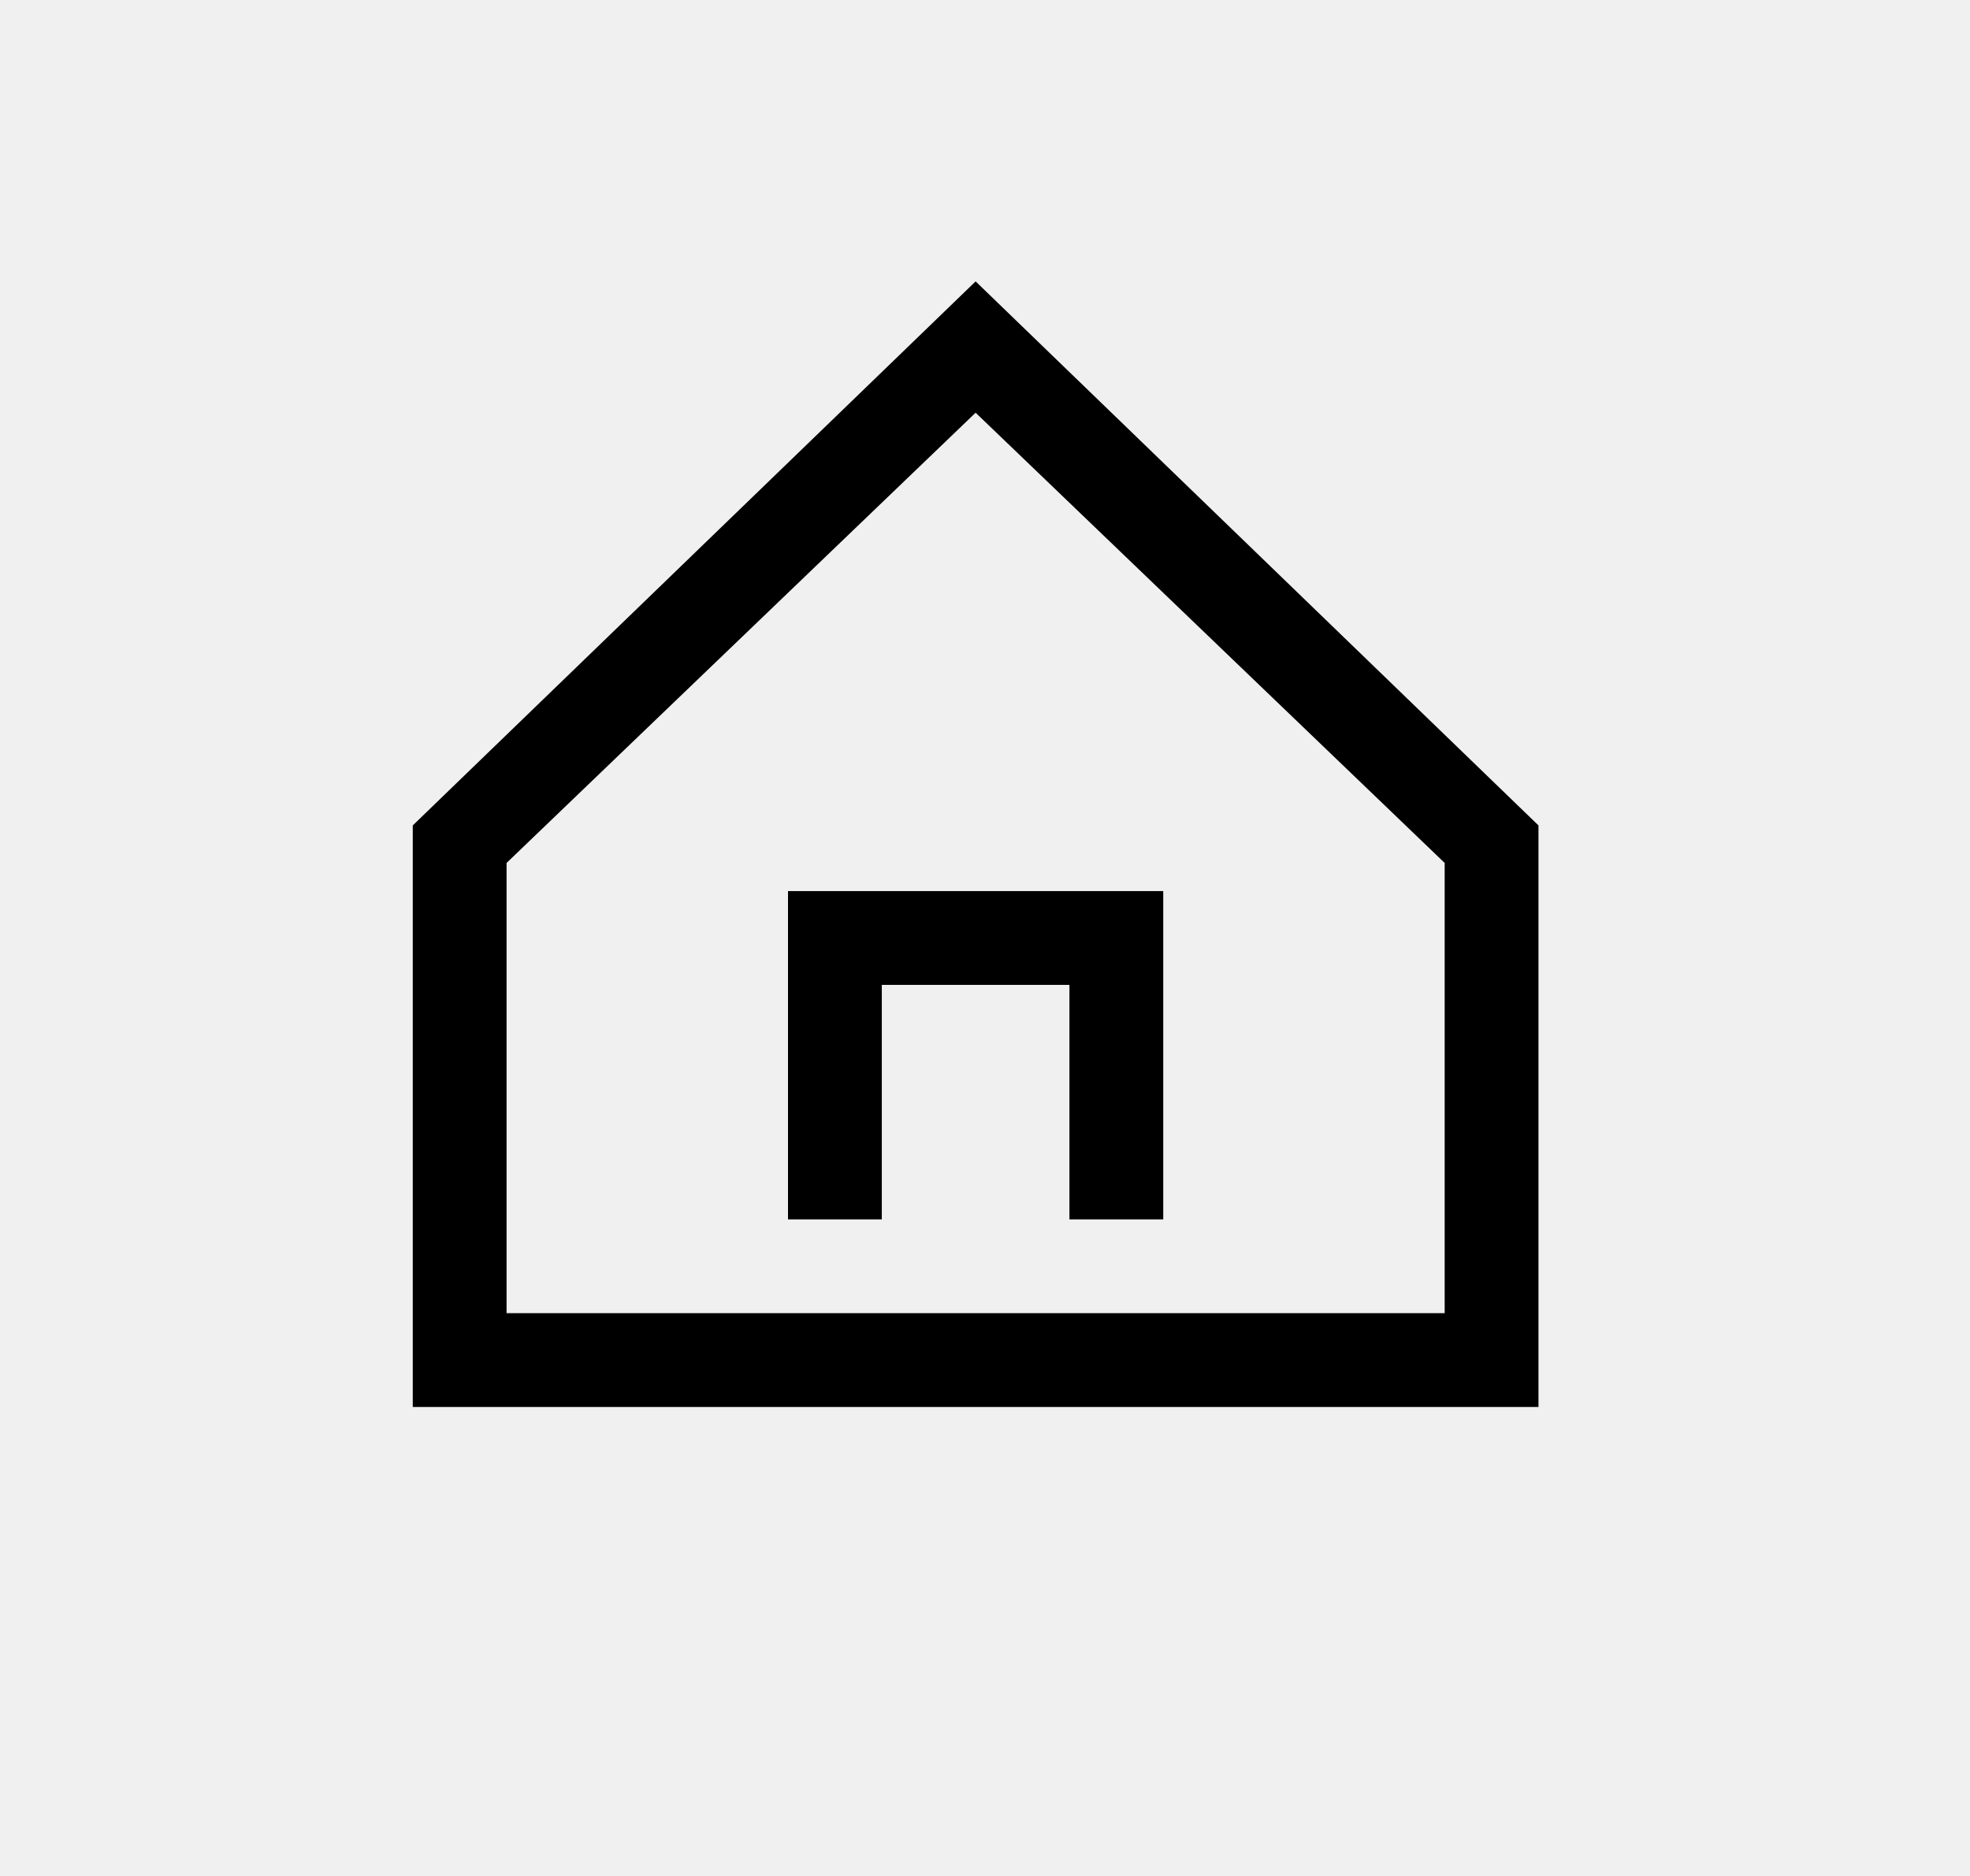
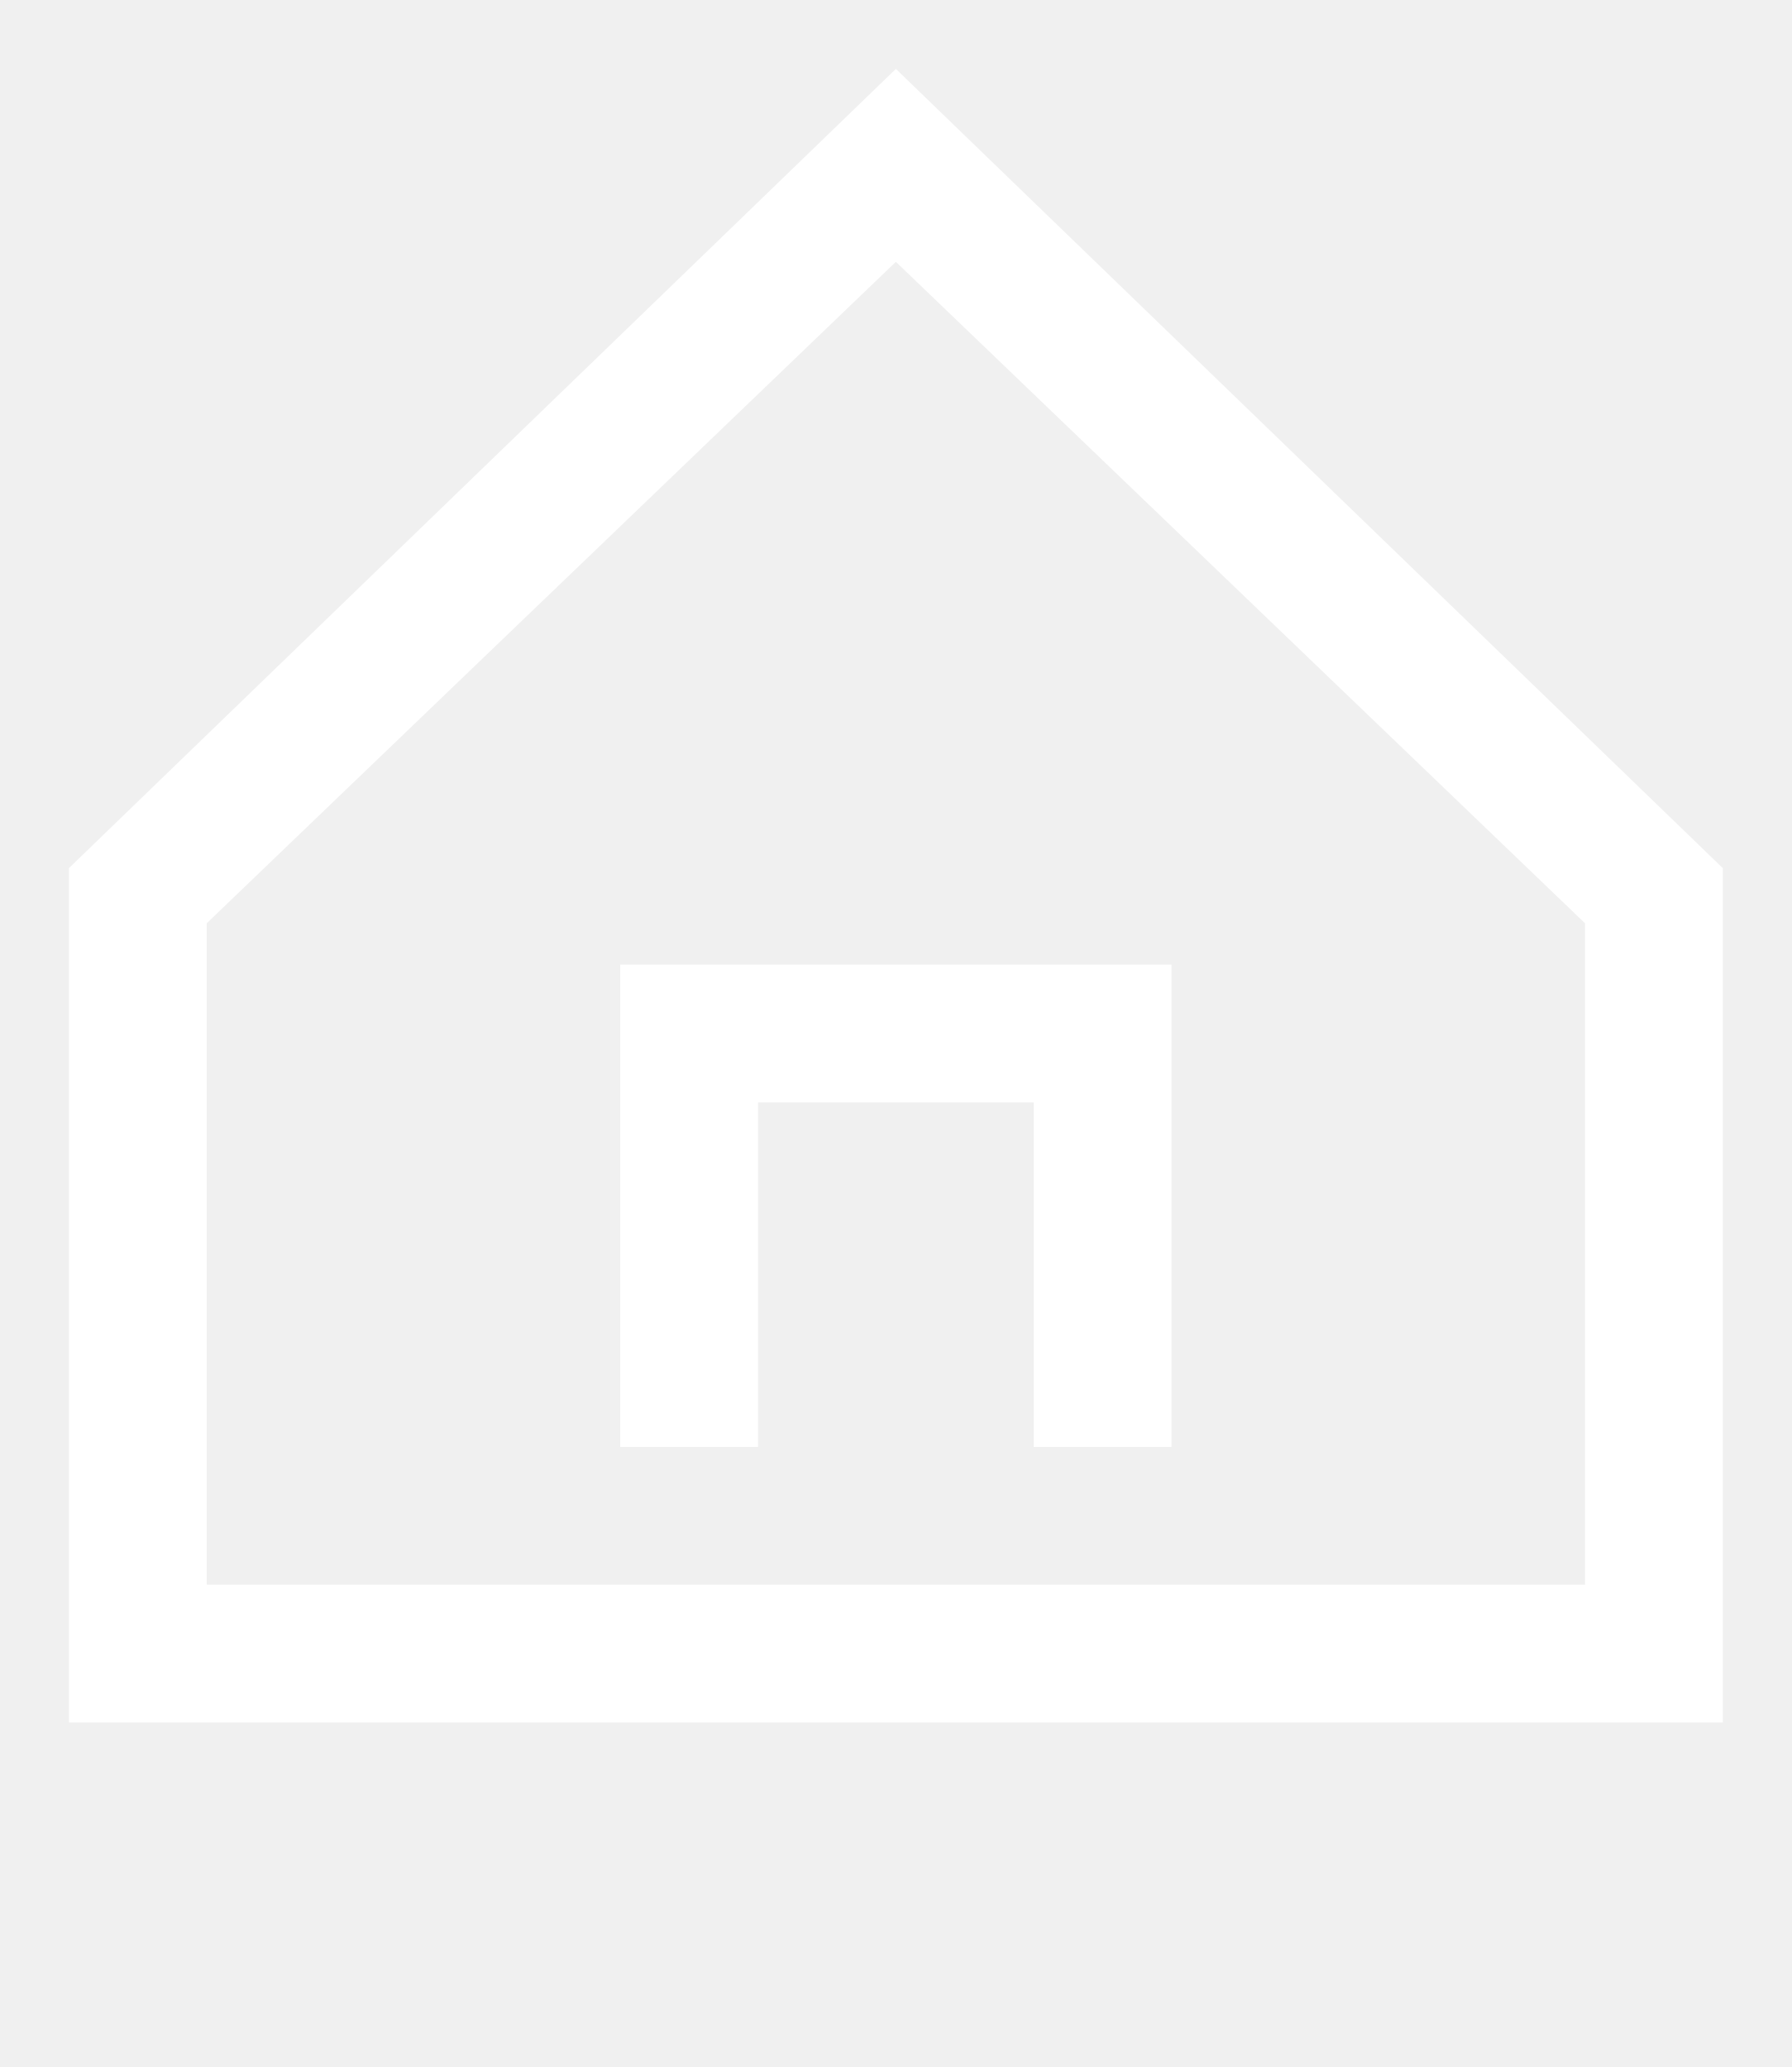
- <svg xmlns="http://www.w3.org/2000/svg" width="21" height="20" fill="none" viewBox="0 0 21 20">
-   <path fill="#000" d="m10.4 3-6 5.8V15h12V8.8l-6-5.8Zm5 11h-10V9.2l5-4.8 5 4.8V14Z" />
-   <path fill="#000" d="M8.4 13h1v-2.5h2V13h1V9.5h-4V13Z" />
+ <svg xmlns="http://www.w3.org/2000/svg" width="13" height="15" fill="none" viewBox="0 0 13 15">
+   <path fill="#fff" d="m6.5.5-6 5.8v6.2h12V6.3L6.5.5Zm5 11h-10V6.7l5-4.8 5 4.8v4.8Z" />
+   <path fill="#fff" d="M4.5 10.5h1V8h2v2.5h1V7h-4v3.5Z" />
</svg>
